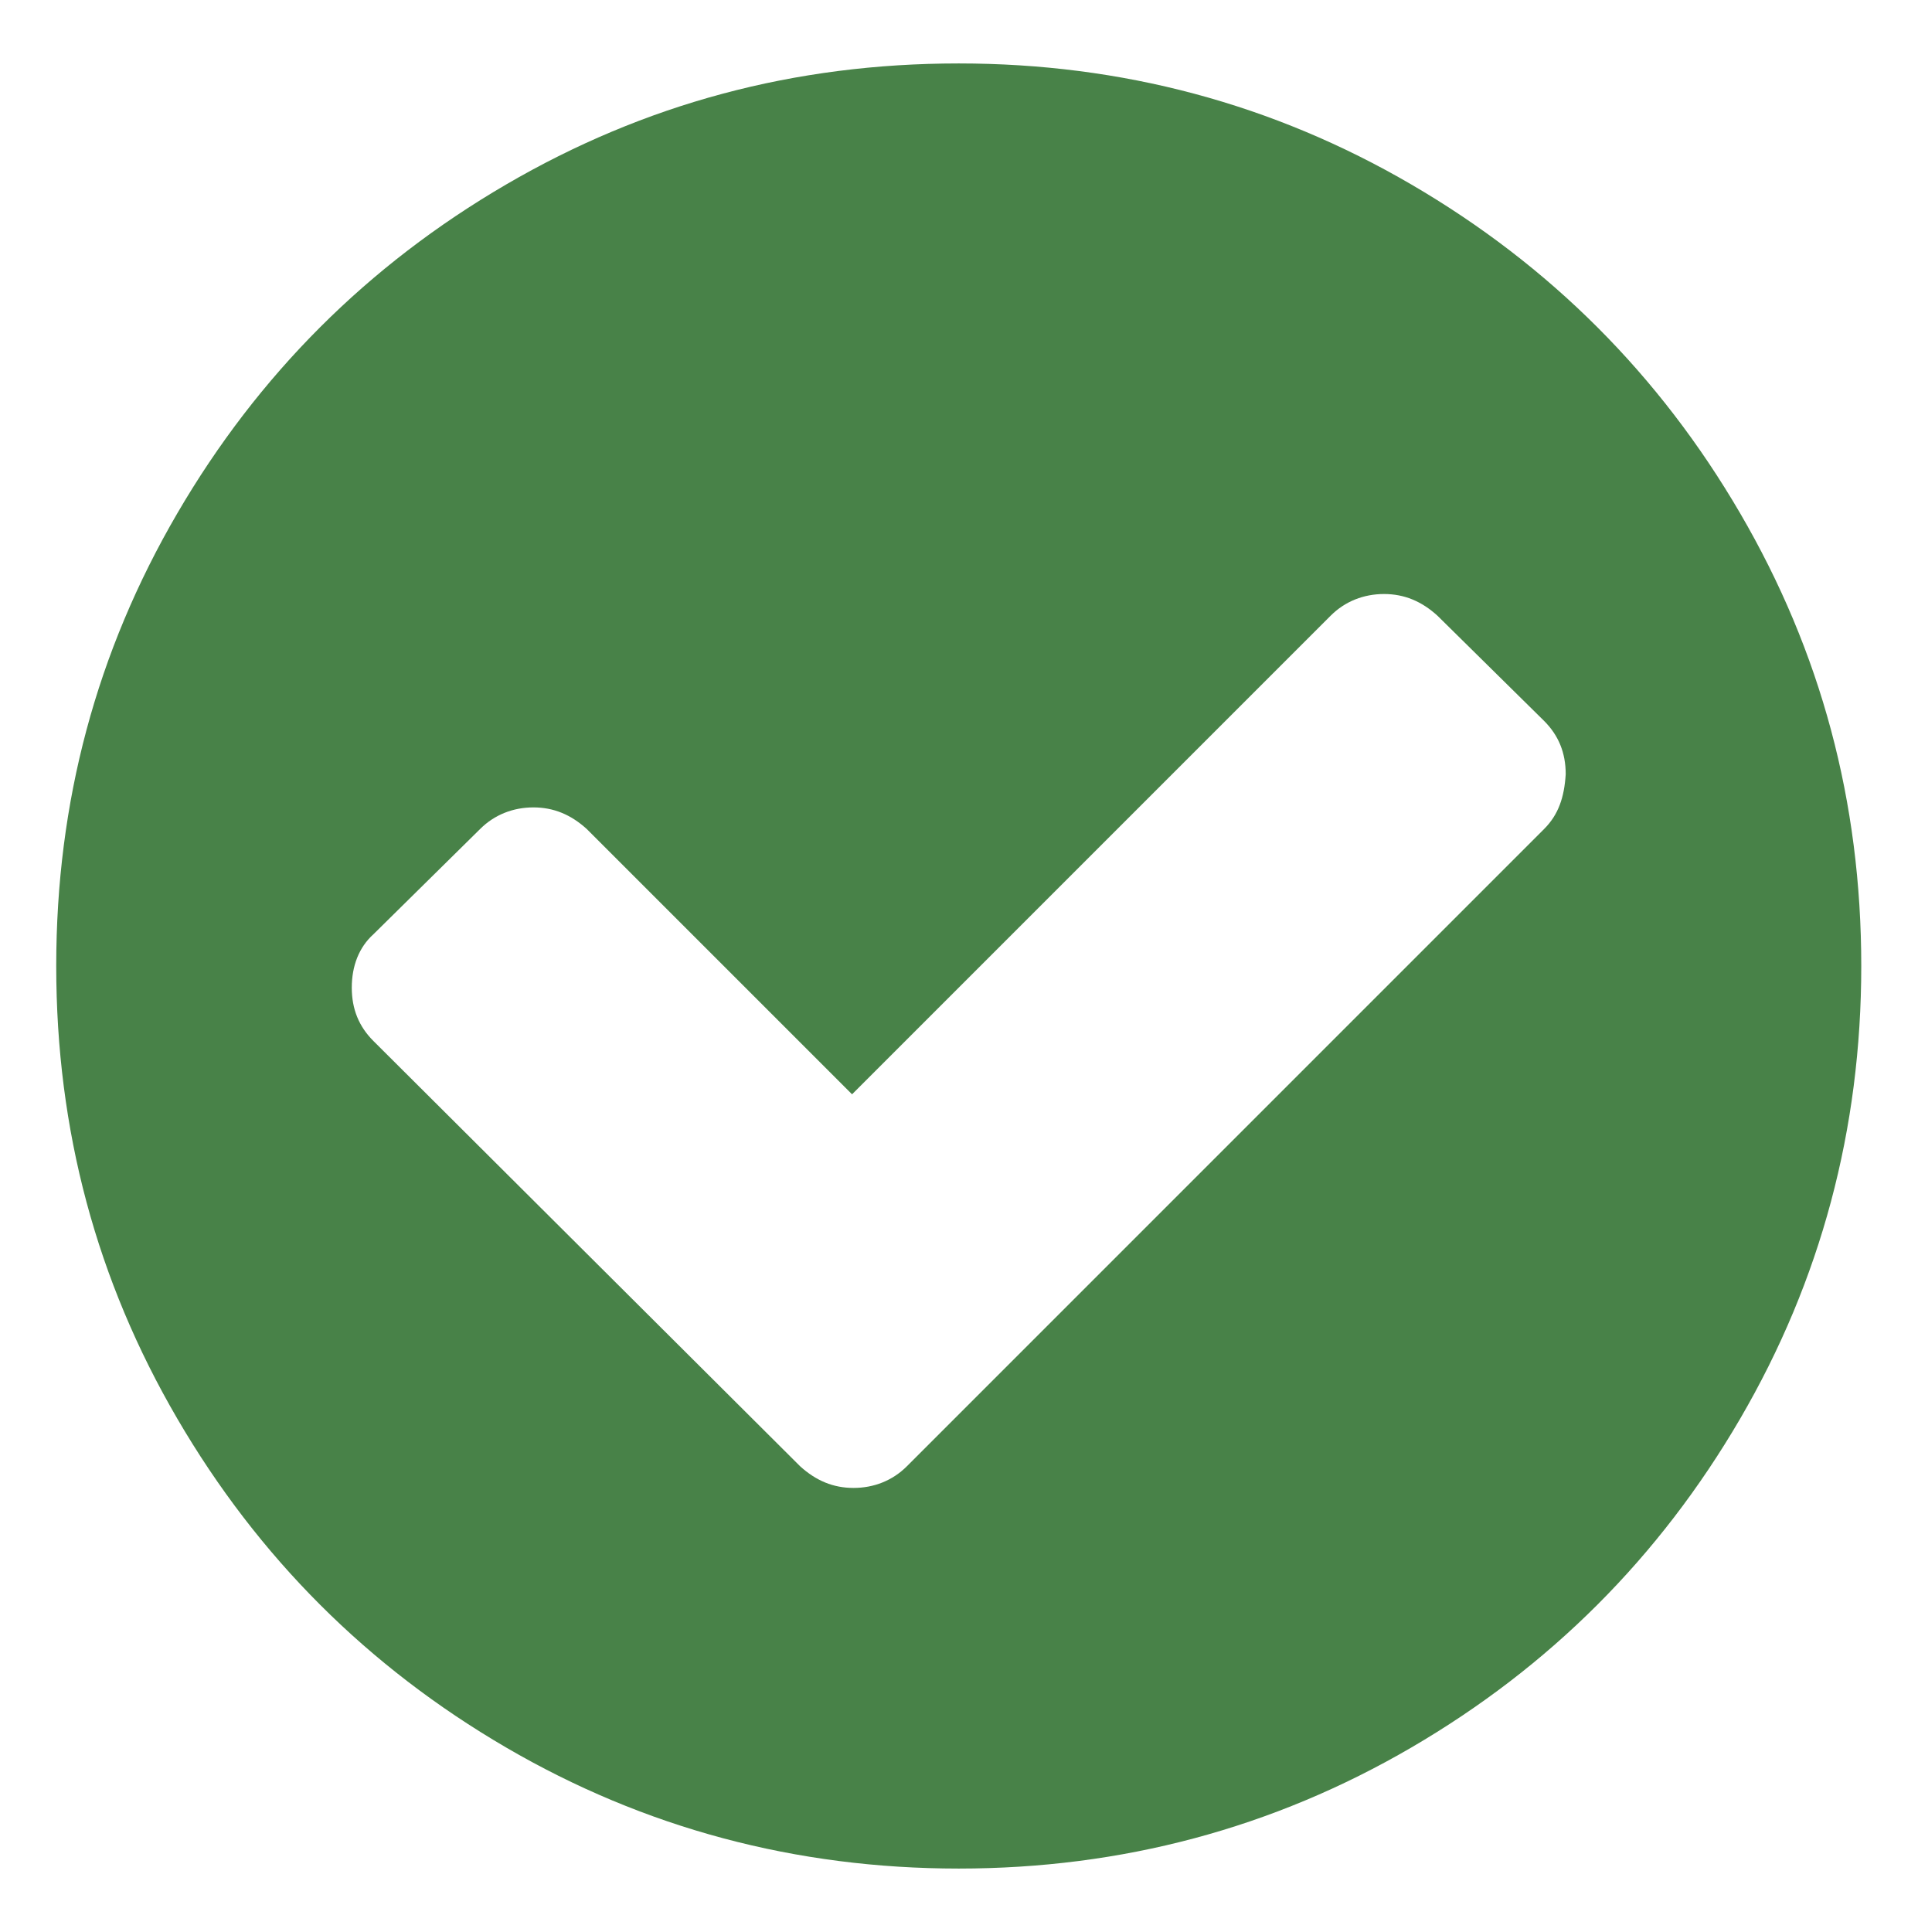
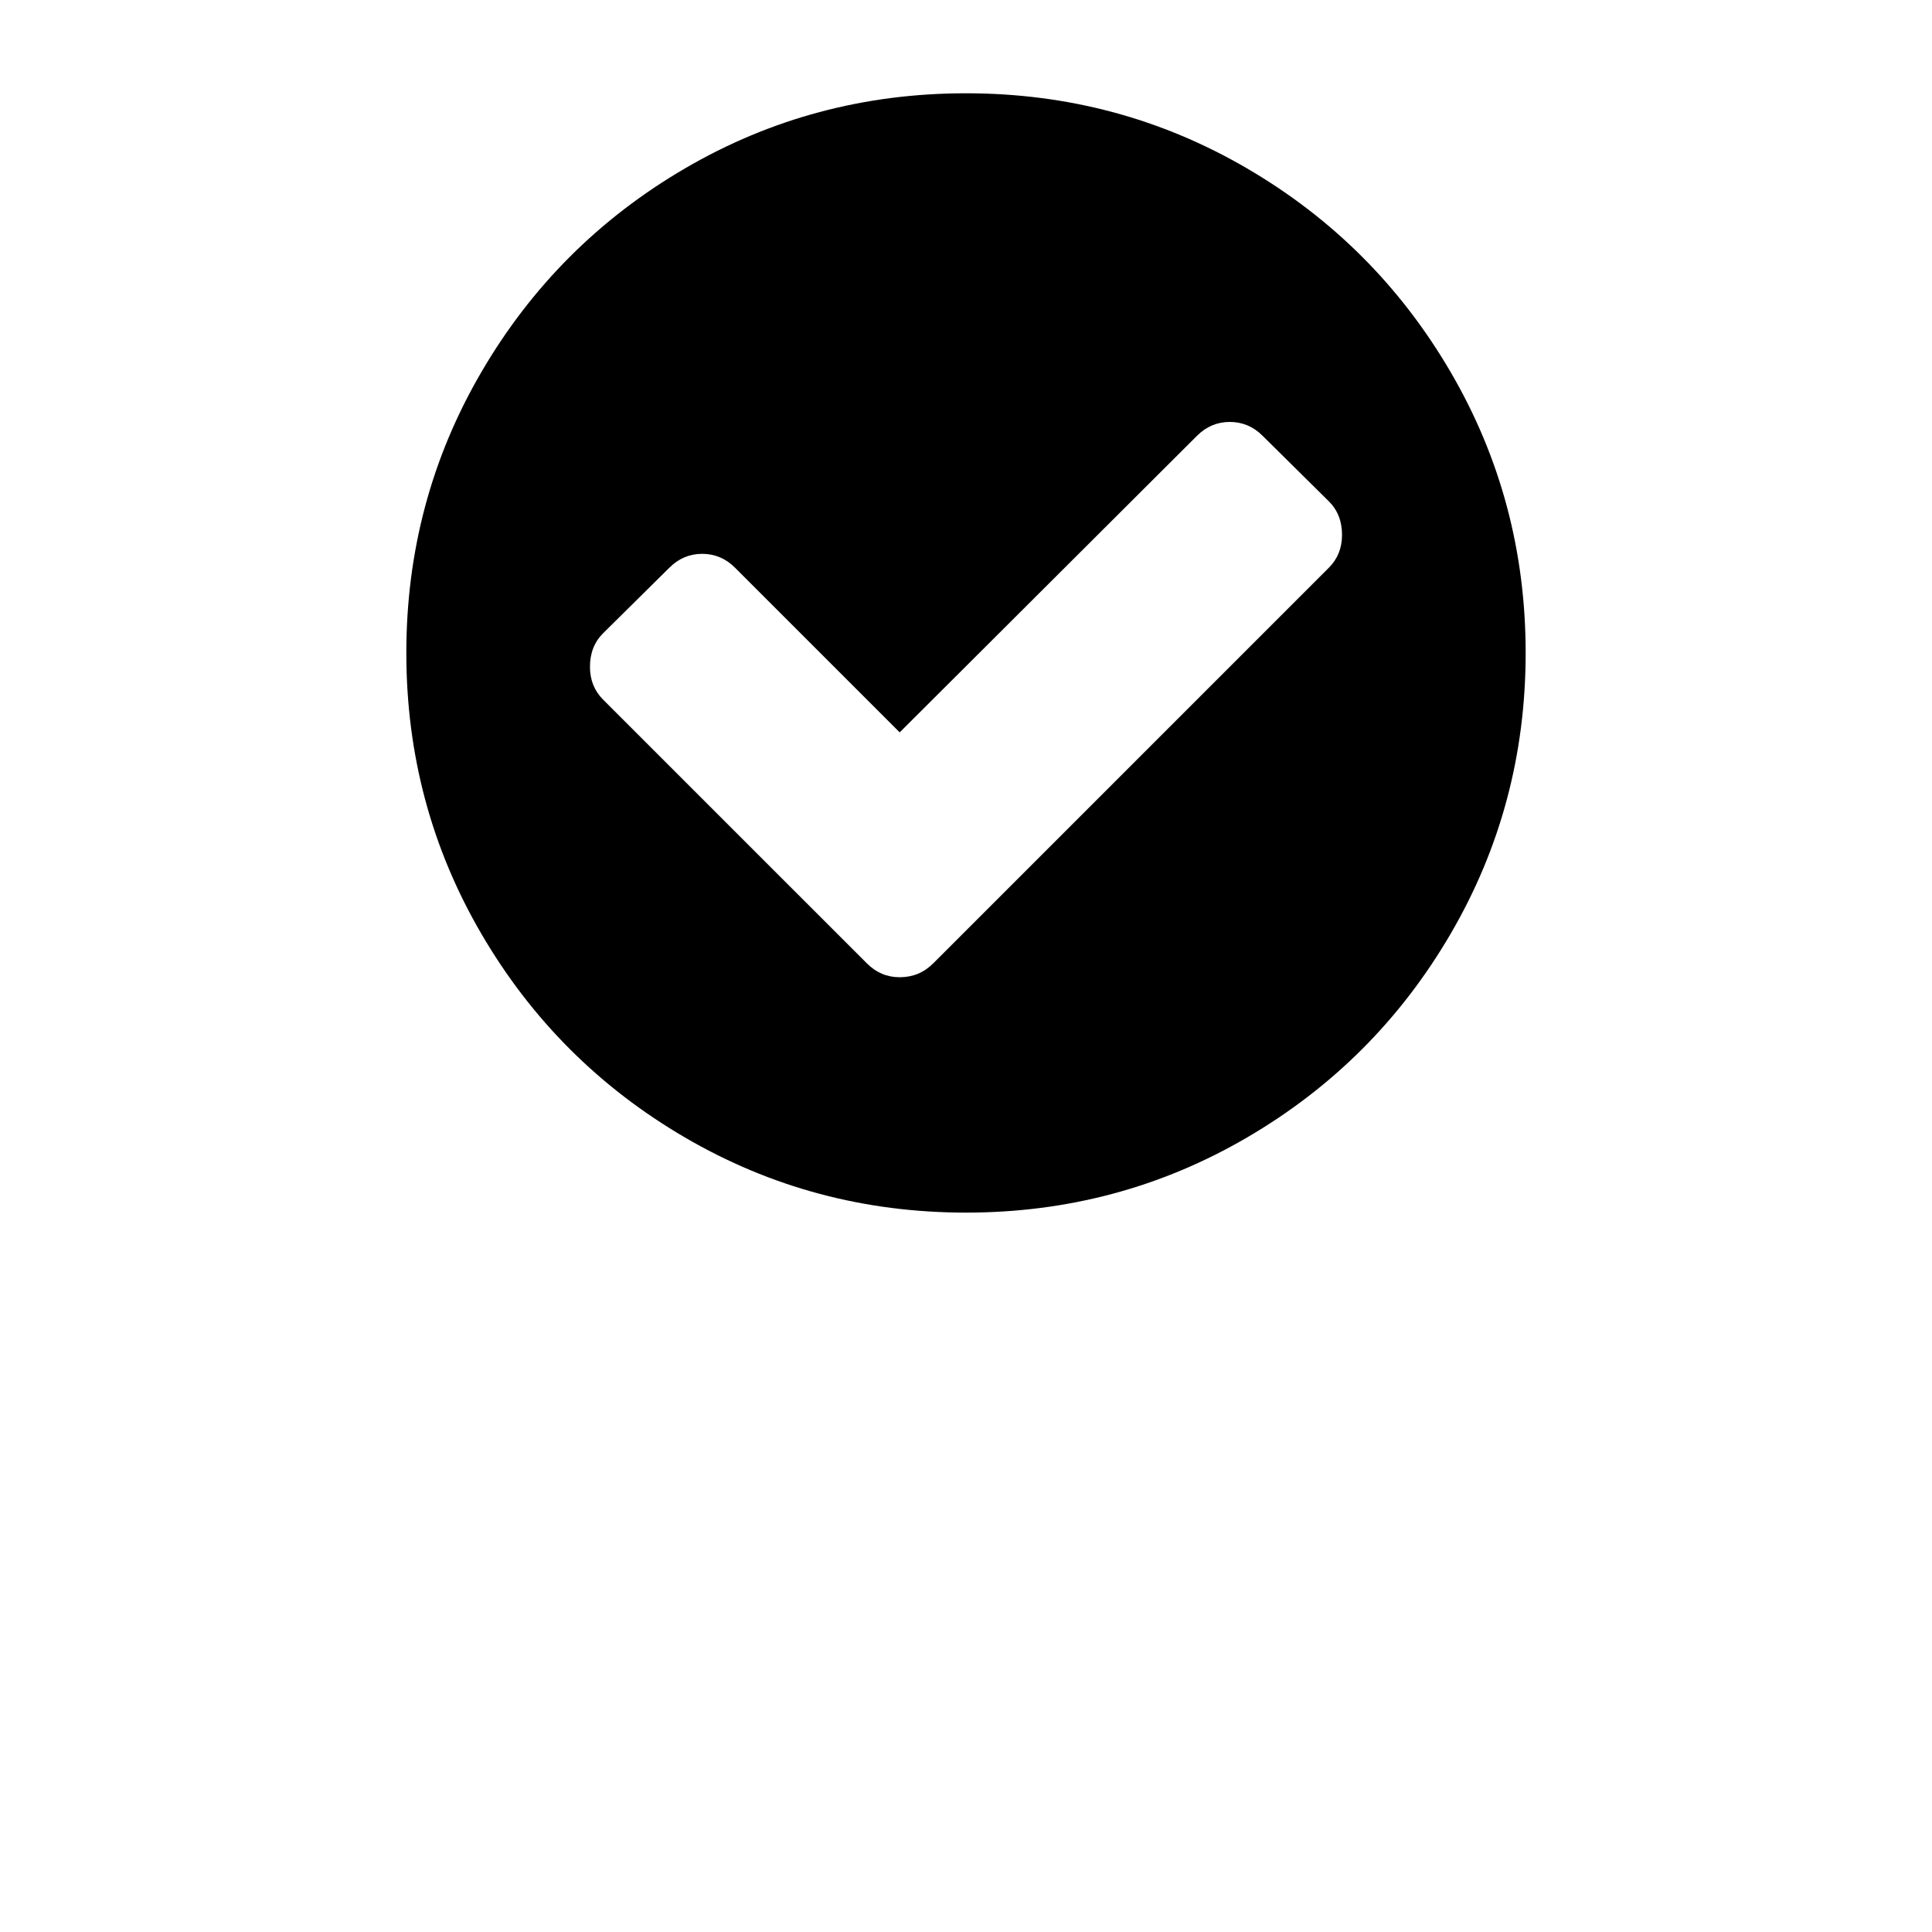
- <svg xmlns="http://www.w3.org/2000/svg" version="1.1" id="Capa_1" x="0px" y="0px" viewBox="0 0 133 134" style="enable-background:new 0 0 133 134;" xml:space="preserve">
-   <style type="text/css">
- 	.st0{fill:#488248;}
- </style>
-   <path class="st0" d="M120.7,35.6c-5.6-9.6-13.2-17.2-22.8-22.8c-9.6-5.6-20.1-8.4-31.4-8.4c-11.4,0-21.8,2.8-31.4,8.4  C25.5,18.4,17.9,26,12.3,35.6C6.7,45.2,3.9,55.6,3.9,67c0,11.4,2.8,21.8,8.4,31.4c5.6,9.6,13.2,17.2,22.8,22.8  c9.6,5.6,20.1,8.4,31.4,8.4s21.8-2.8,31.4-8.4c9.6-5.6,17.2-13.2,22.8-22.8c5.6-9.6,8.4-20.1,8.4-31.4  C129.1,55.6,126.3,45.2,120.7,35.6z M107.1,57.5l-44.2,44.2c-1,1-2.3,1.5-3.7,1.5c-1.4,0-2.6-0.5-3.7-1.5L25.9,72.2  c-1-1-1.5-2.2-1.5-3.7c0-1.5,0.5-2.8,1.5-3.7l7.4-7.3c1-1,2.3-1.5,3.7-1.5s2.6,0.5,3.7,1.5l18.4,18.4l33.2-33.2c1-1,2.3-1.5,3.7-1.5  c1.4,0,2.6,0.5,3.7,1.5l7.4,7.3c1,1,1.5,2.2,1.5,3.7C108.5,55.3,108.1,56.5,107.1,57.5z" />
+ <svg xmlns="http://www.w3.org/2000/svg" version="1.1" id="Capa_1" x="0px" y="0px" width="216px" height="216px" viewBox="0 0 216 216" xml:space="preserve">
+   <path d="M162.18,41.592c-5.595-9.586-13.185-17.176-22.771-22.771c-9.588-5.595-20.055-8.392-31.408-8.392  c-11.352,0-21.822,2.797-31.408,8.392c-9.587,5.594-17.177,13.184-22.772,22.771C48.225,51.179,45.428,61.649,45.428,73  c0,11.352,2.798,21.82,8.392,31.408c5.595,9.585,13.185,17.176,22.772,22.771c9.587,5.595,20.056,8.392,31.408,8.392  c11.352,0,21.822-2.797,31.408-8.392c9.586-5.594,17.176-13.185,22.771-22.771c5.594-9.587,8.391-20.057,8.391-31.408  C170.57,61.648,167.773,51.178,162.18,41.592z M148.572,63.468l-44.239,44.239c-1.032,1.032-2.281,1.549-3.748,1.549  c-1.412,0-2.634-0.517-3.666-1.549L67.425,78.215c-0.977-0.979-1.466-2.199-1.466-3.666c0-1.521,0.488-2.771,1.466-3.749  l7.414-7.332c1.033-1.032,2.254-1.548,3.667-1.548s2.635,0.516,3.667,1.548l18.413,18.413l33.241-33.16  c1.032-1.032,2.254-1.548,3.666-1.548c1.411,0,2.635,0.516,3.666,1.548l7.414,7.333c0.979,0.977,1.467,2.226,1.467,3.747  C150.04,61.268,149.552,62.49,148.572,63.468z" />
</svg>
